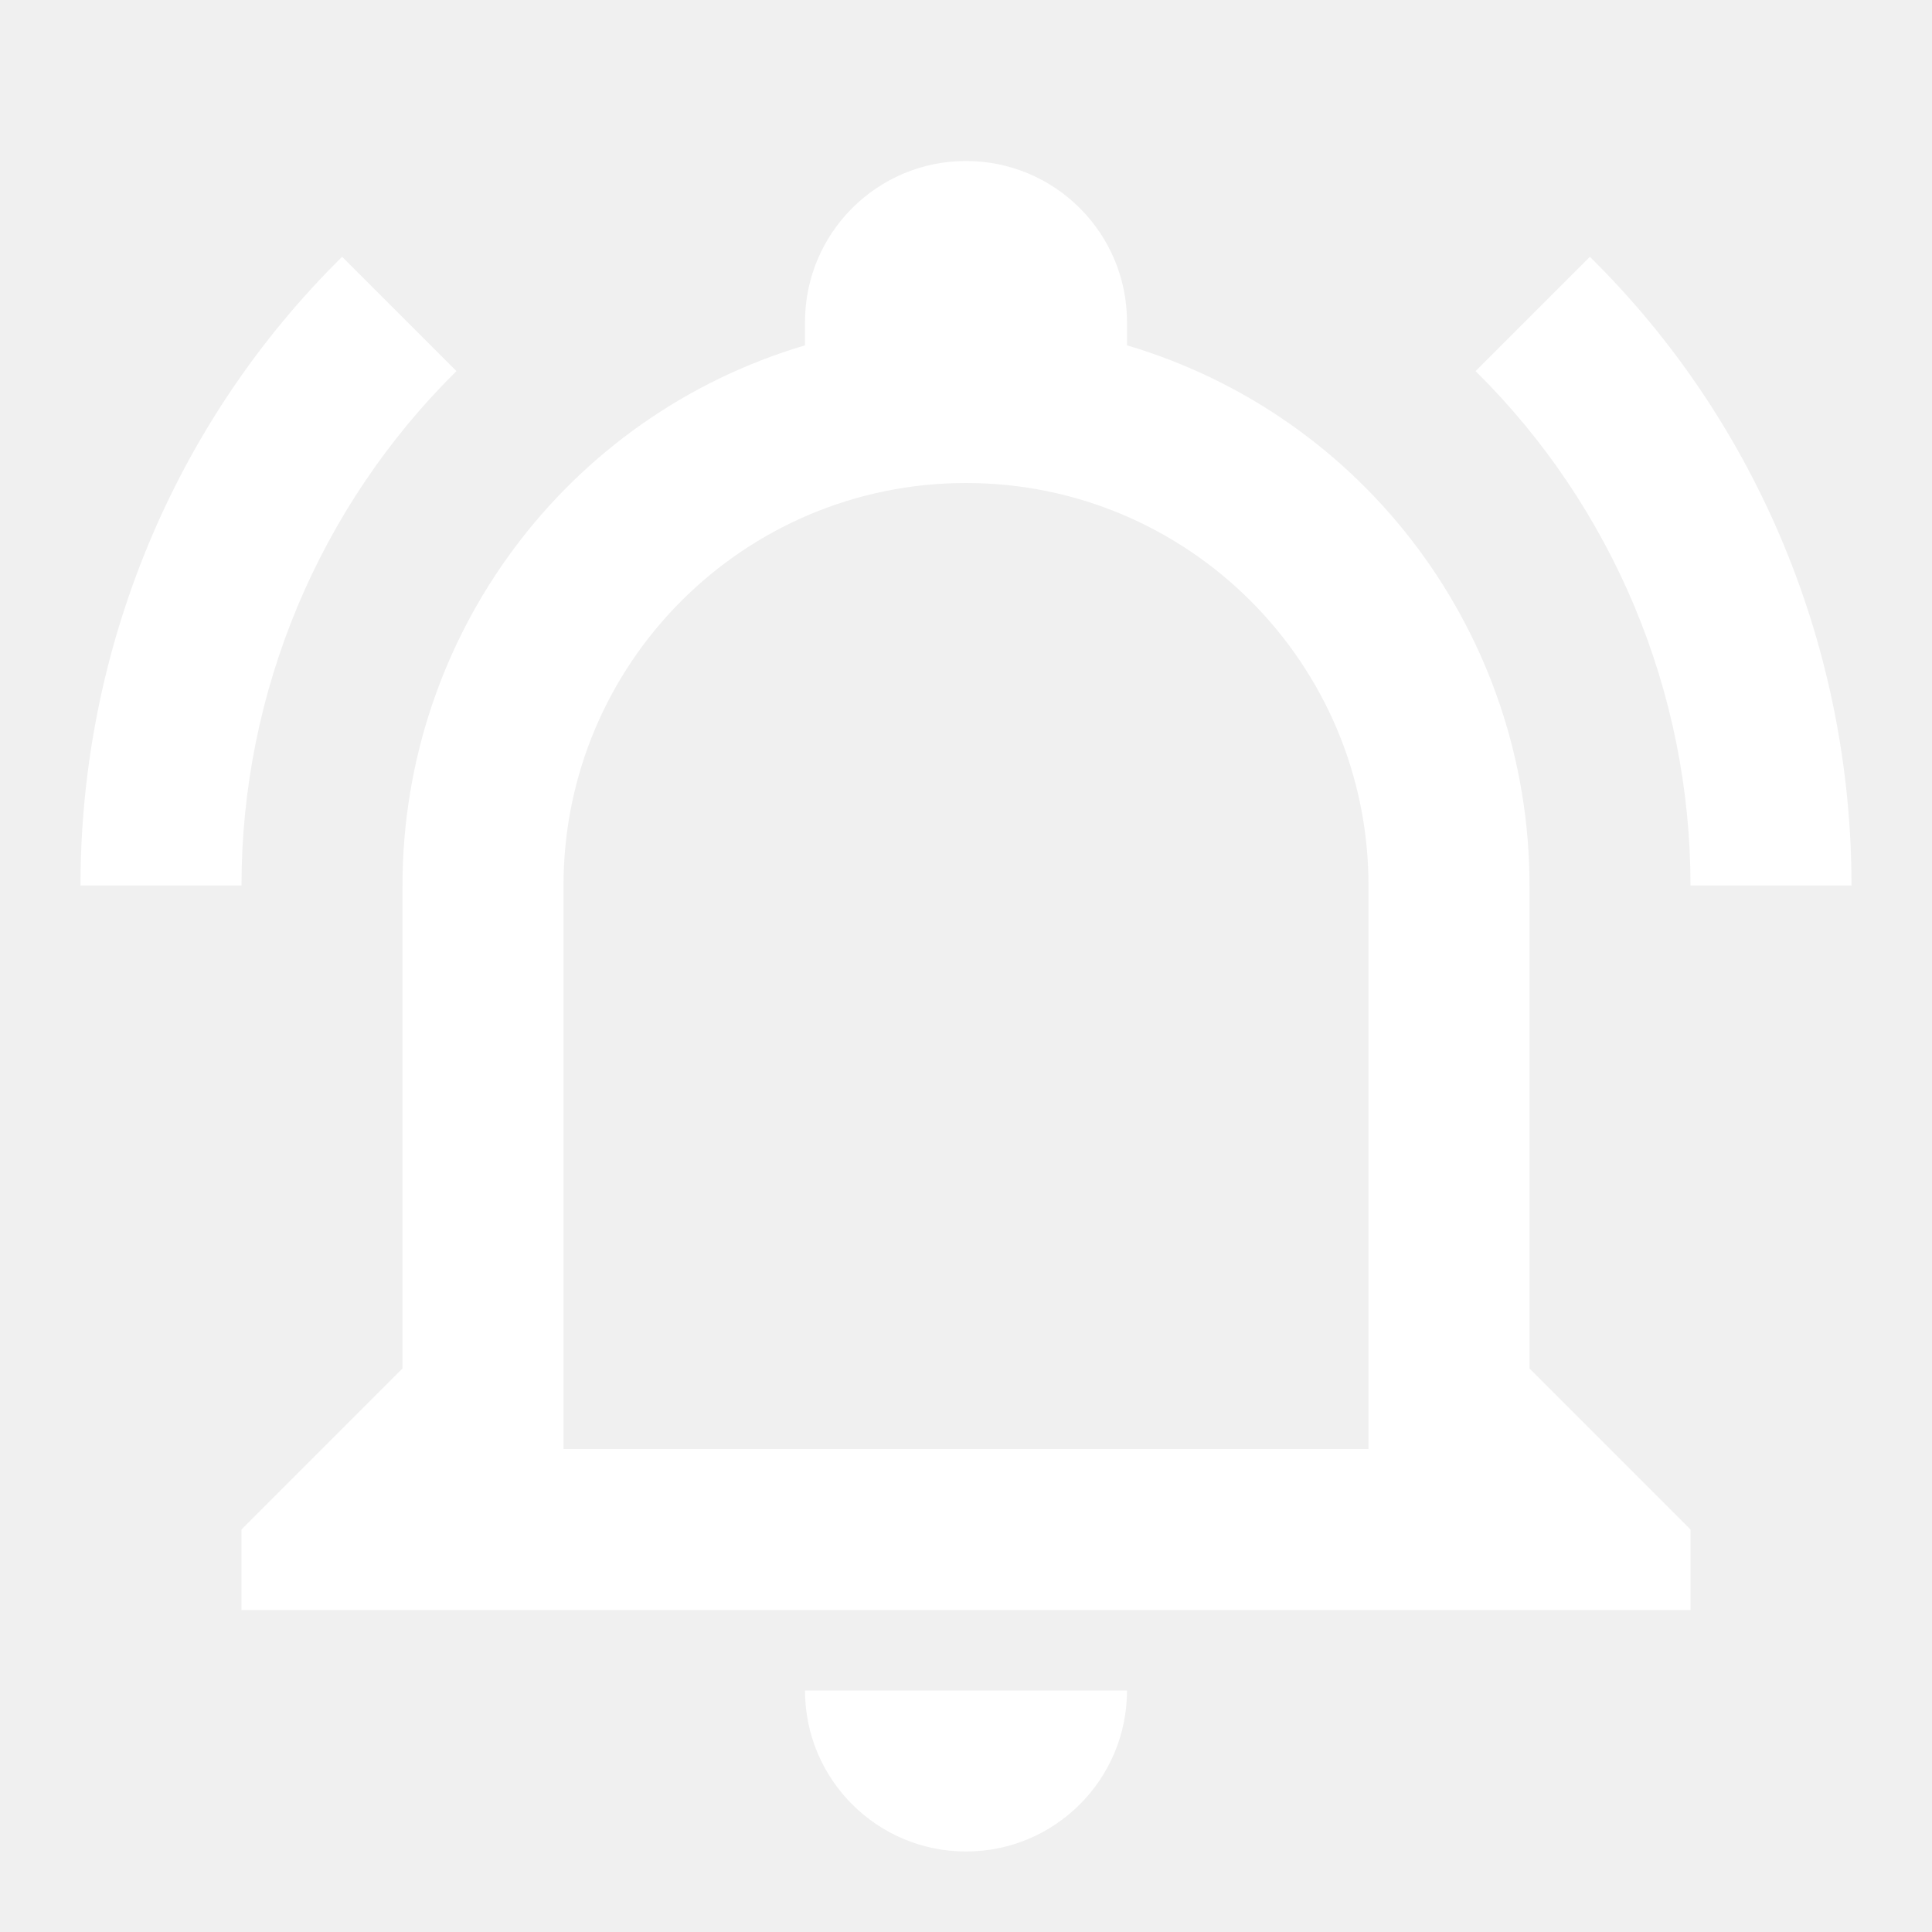
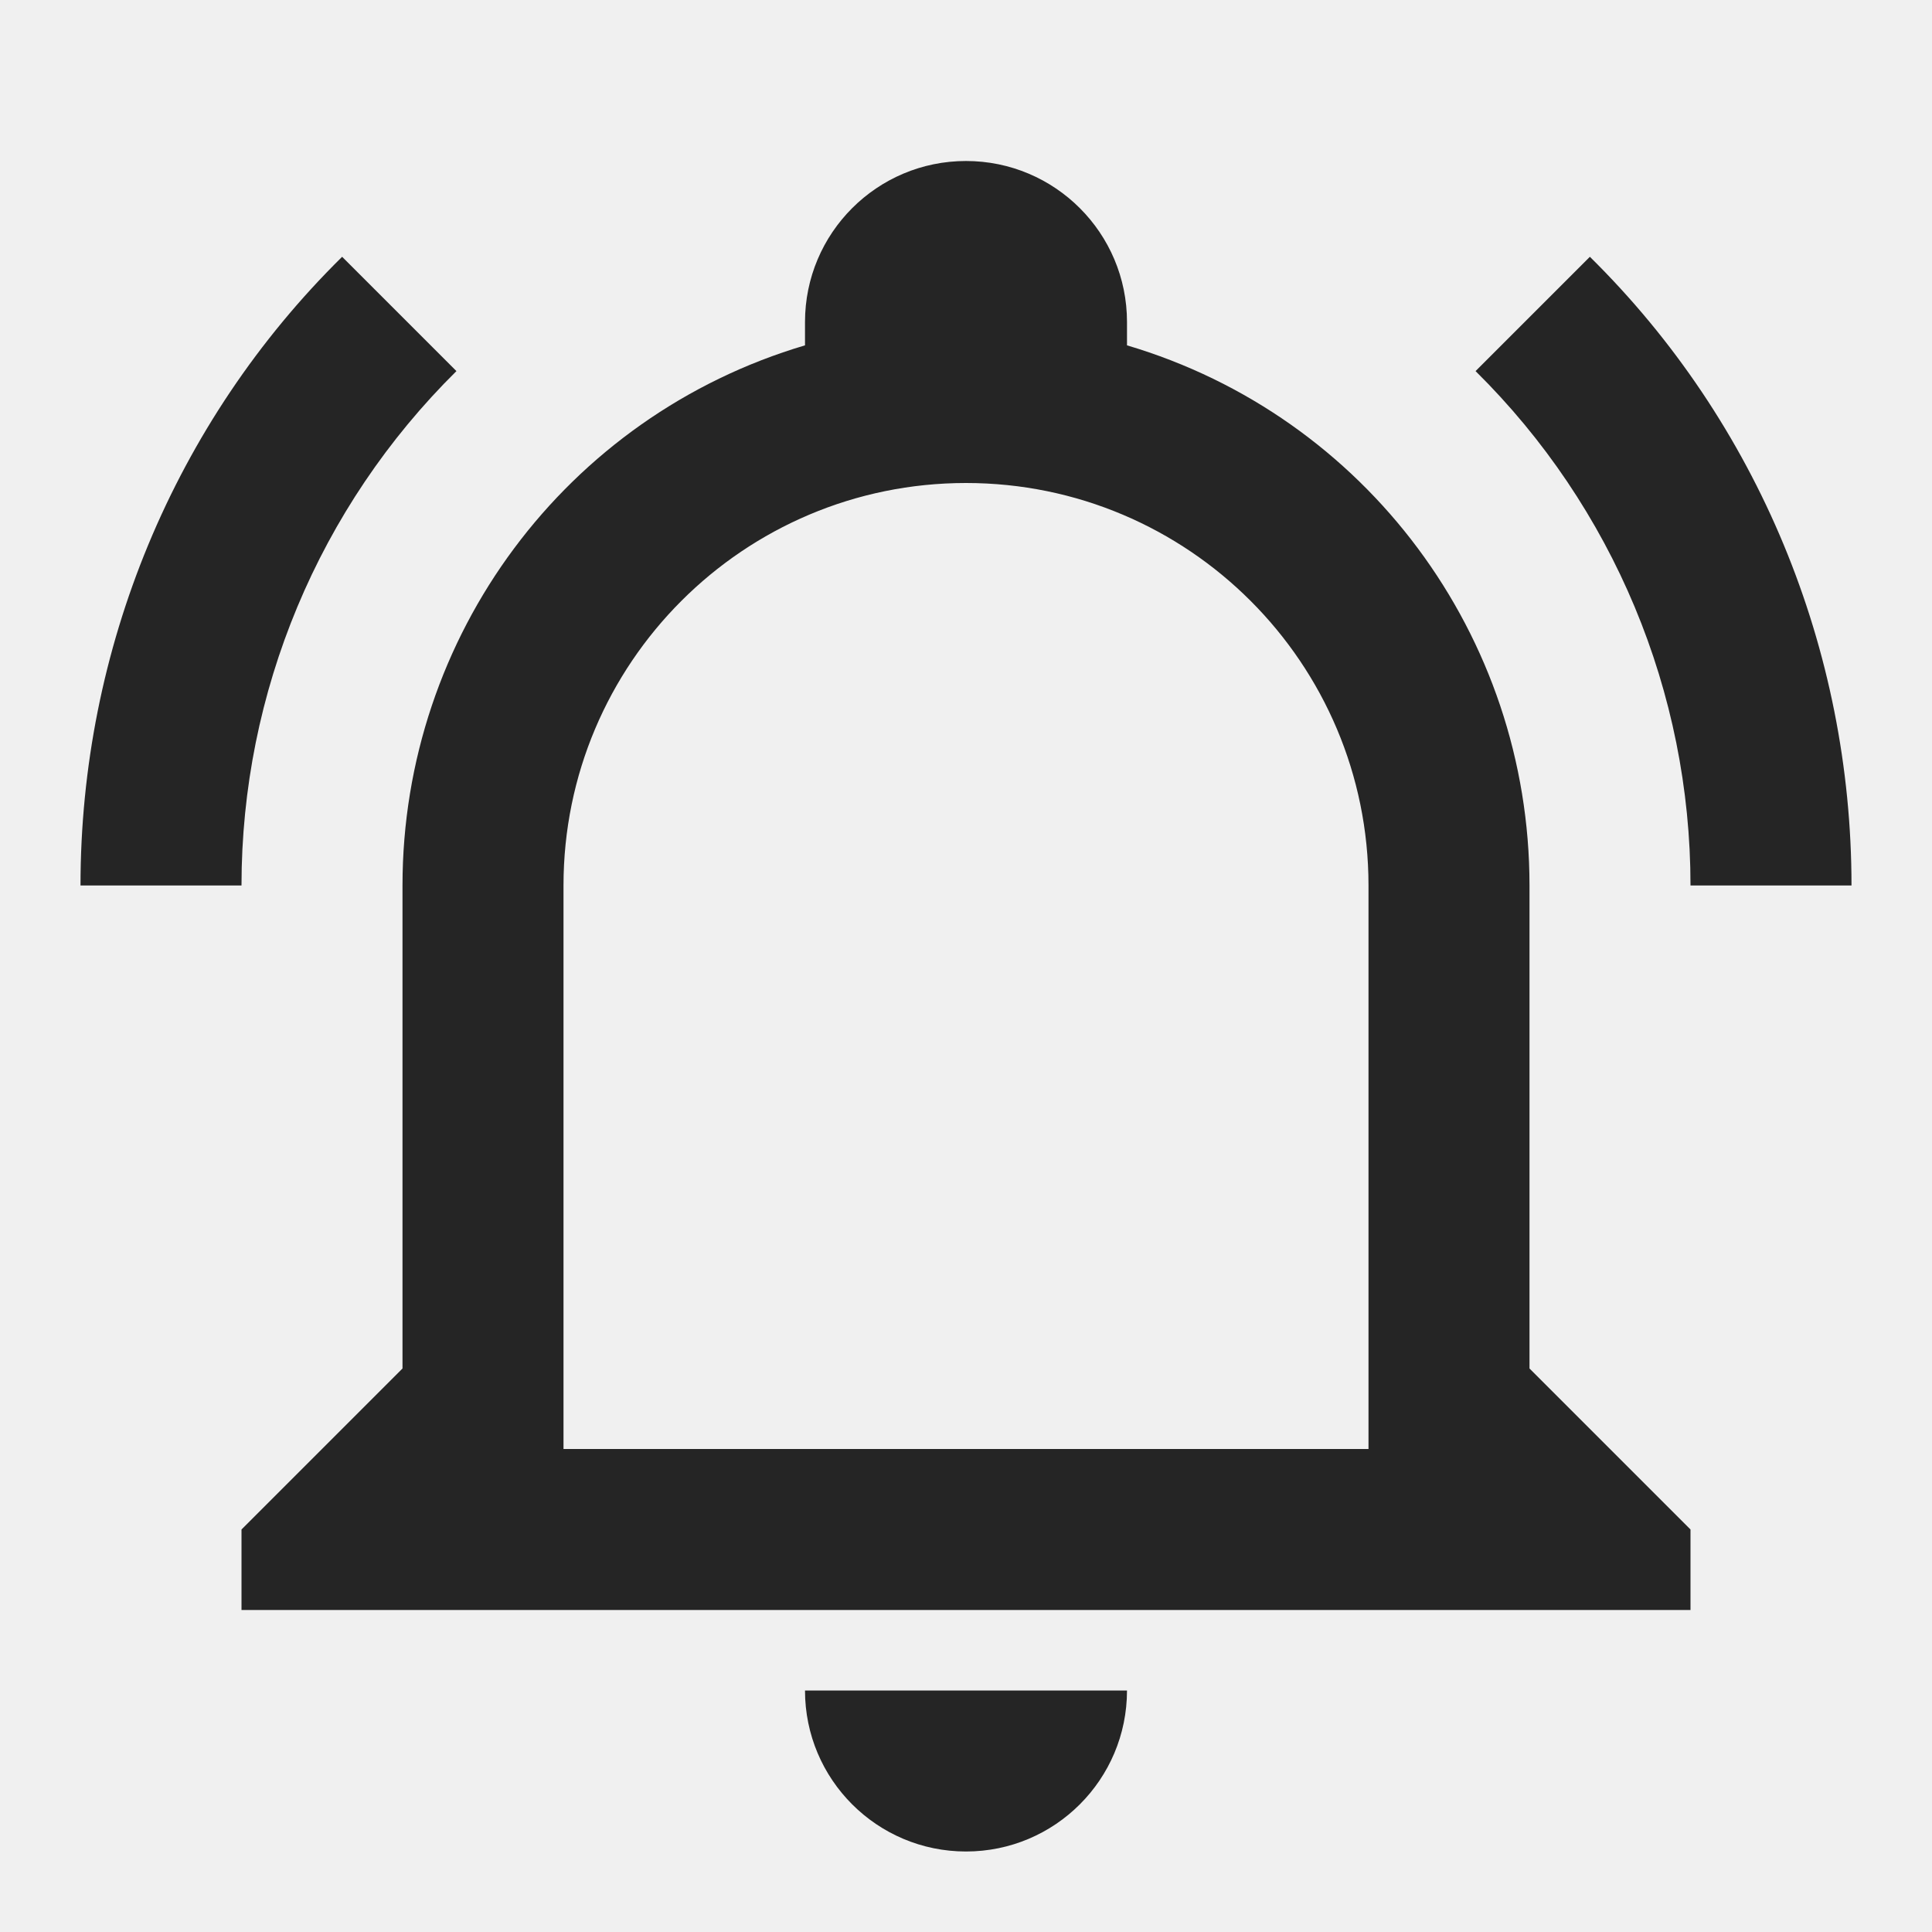
<svg xmlns="http://www.w3.org/2000/svg" viewBox="0 0 24 24">
-   <path d="M10,21H14A2,2 0 0,1 12,23A2,2 0 0,1 10,21M21,19V20H3V19L5,17V11C5,7.9 7.03,5.17 10,4.29C10,4.19 10,4.1 10,4A2,2 0 0,1 12,2A2,2 0 0,1 14,4C14,4.1 14,4.19 14,4.29C16.97,5.17 19,7.9 19,11V17L21,19M17,11A5,5 0 0,0 12,6A5,5 0 0,0 7,11V18H17V11M19.75,3.19L18.33,4.61C20.04,6.3 21,8.6 21,11H23C23,8.07 21.84,5.25 19.75,3.19M1,11H3C3,8.6 3.96,6.3 5.67,4.61L4.25,3.19C2.16,5.25 1,8.07 1,11Z" fill="#ffffff" />
+   <path d="M10,21H14A2,2 0 0,1 12,23A2,2 0 0,1 10,21M21,19V20H3V19L5,17V11C5,7.9 7.03,5.17 10,4.29C10,4.19 10,4.1 10,4A2,2 0 0,1 12,2A2,2 0 0,1 14,4C14,4.1 14,4.19 14,4.29C16.97,5.17 19,7.9 19,11V17L21,19M17,11A5,5 0 0,0 12,6A5,5 0 0,0 7,11V18H17V11M19.75,3.19L18.33,4.61C20.04,6.3 21,8.6 21,11H23C23,8.07 21.84,5.25 19.75,3.19M1,11H3C3,8.6 3.96,6.3 5.67,4.61L4.25,3.19C2.16,5.25 1,8.07 1,11Z" fill="#252525" />
</svg>
